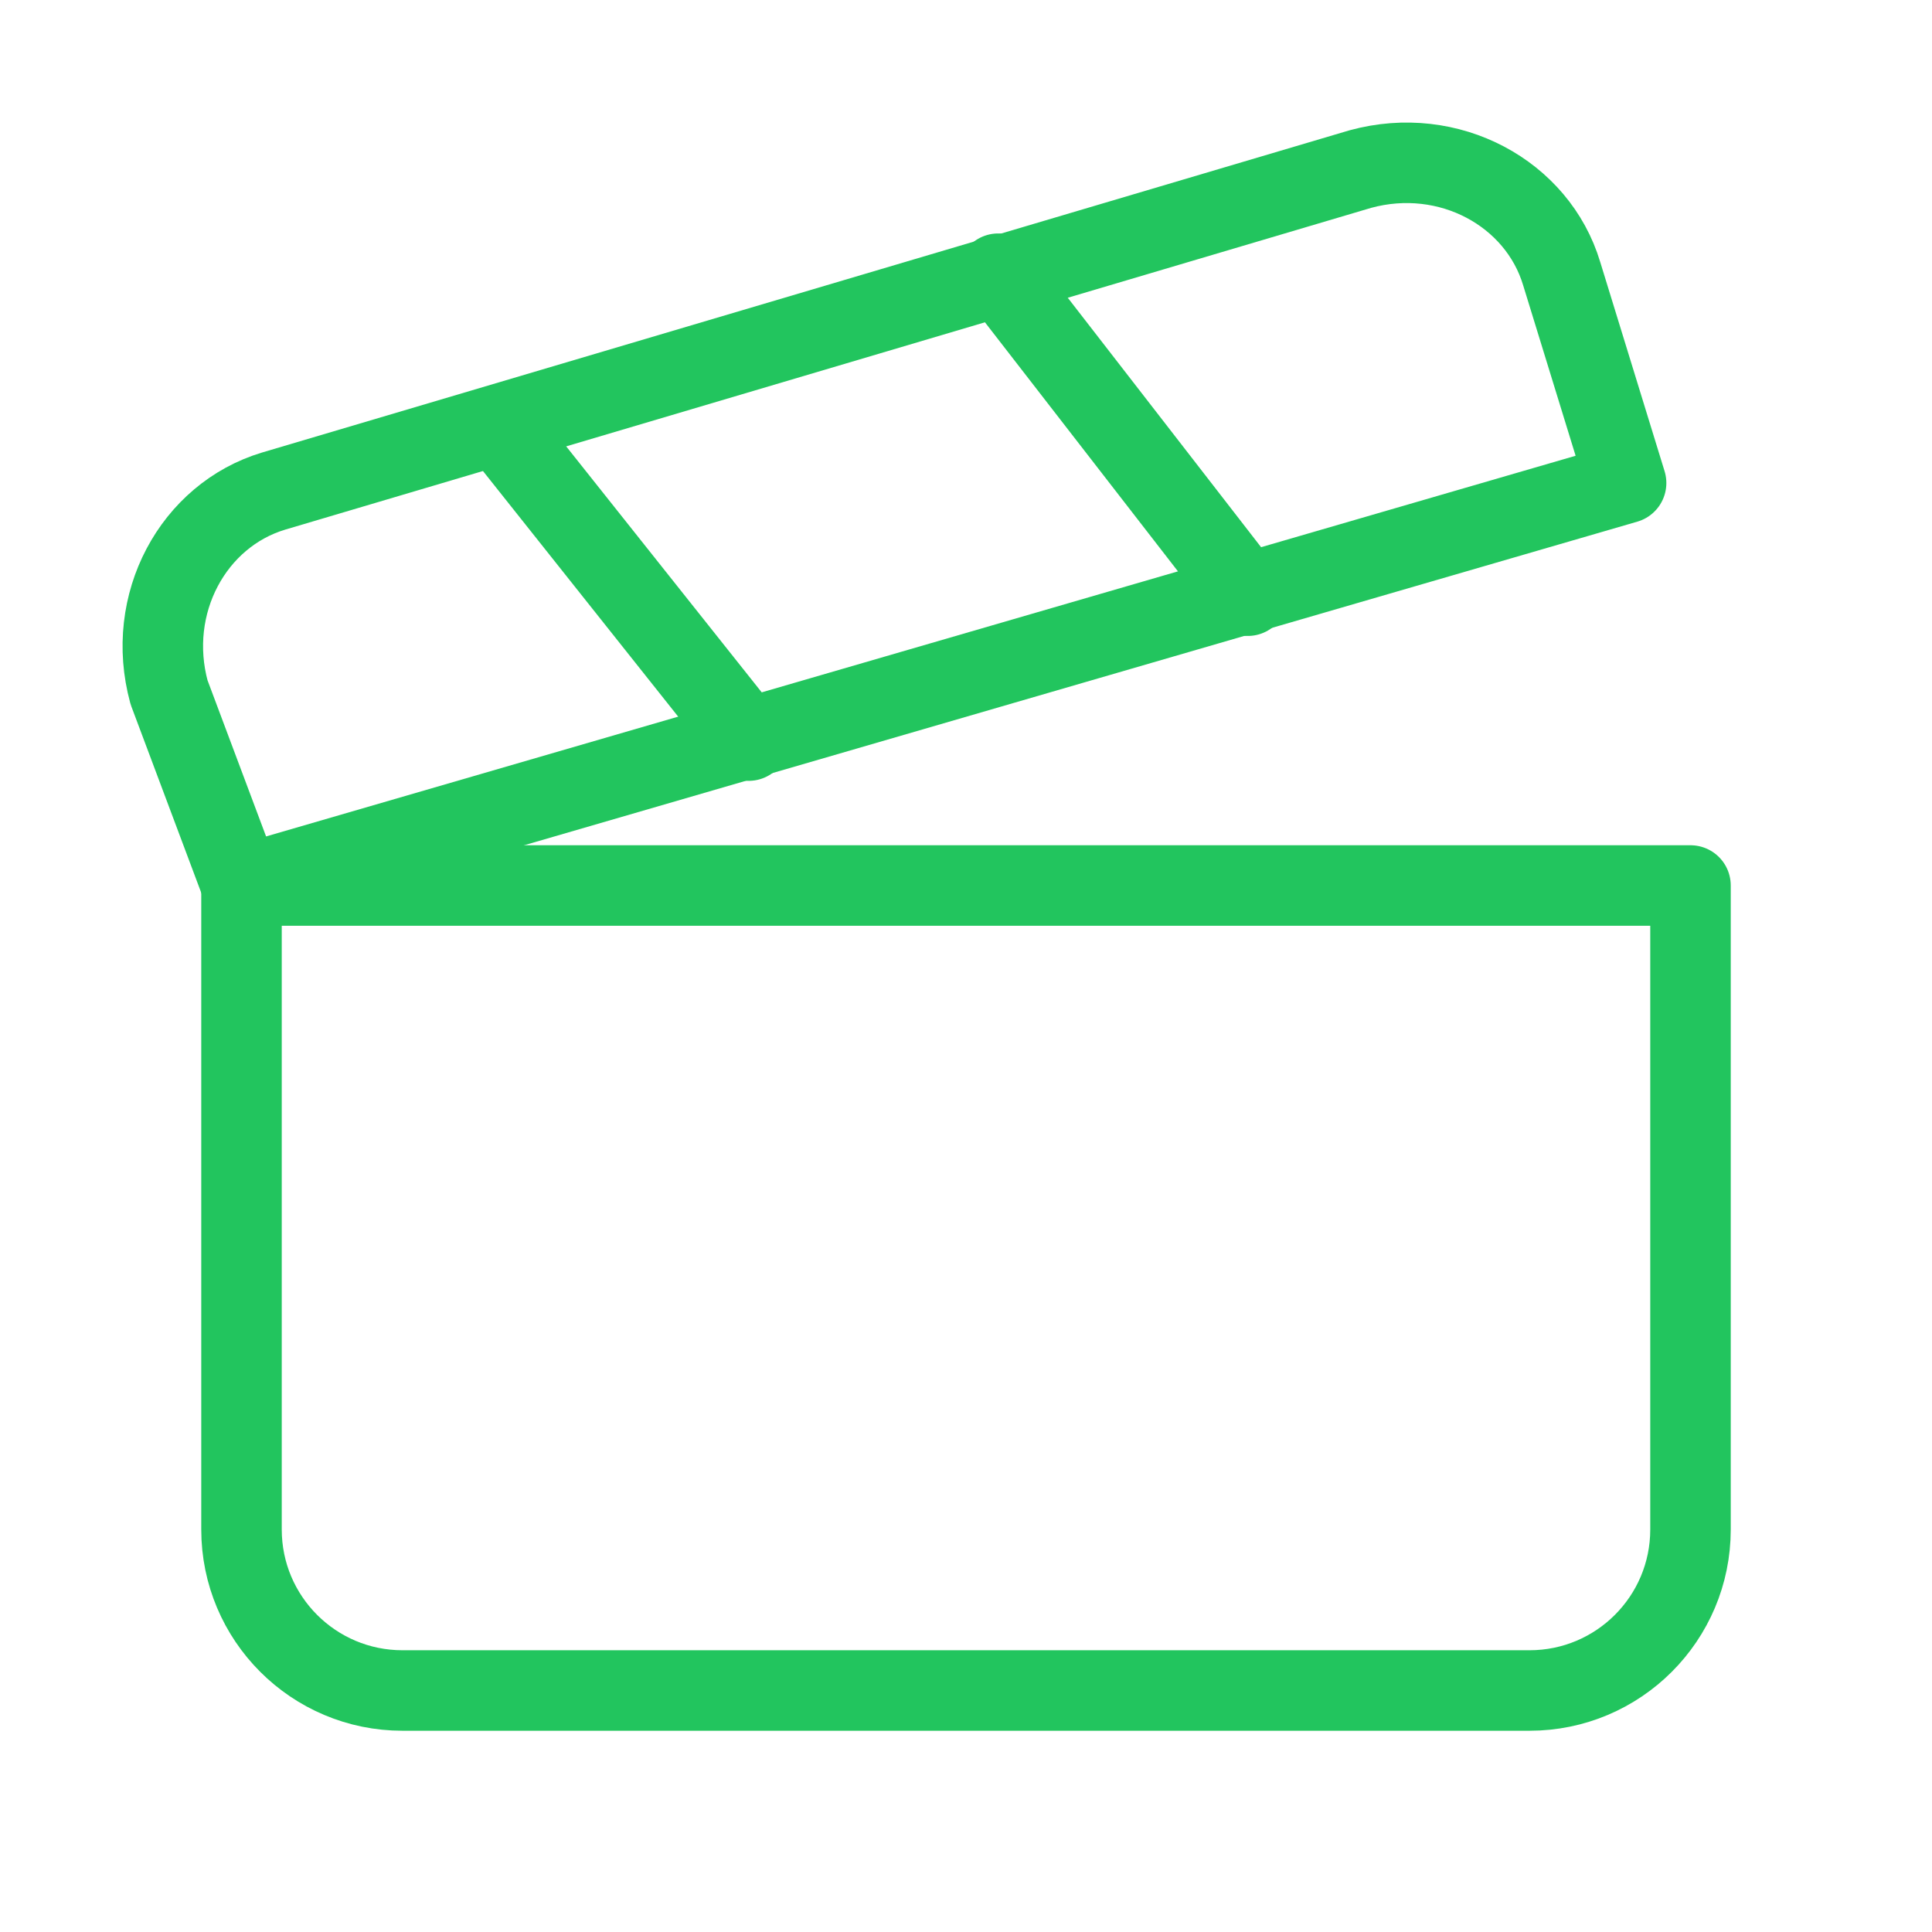
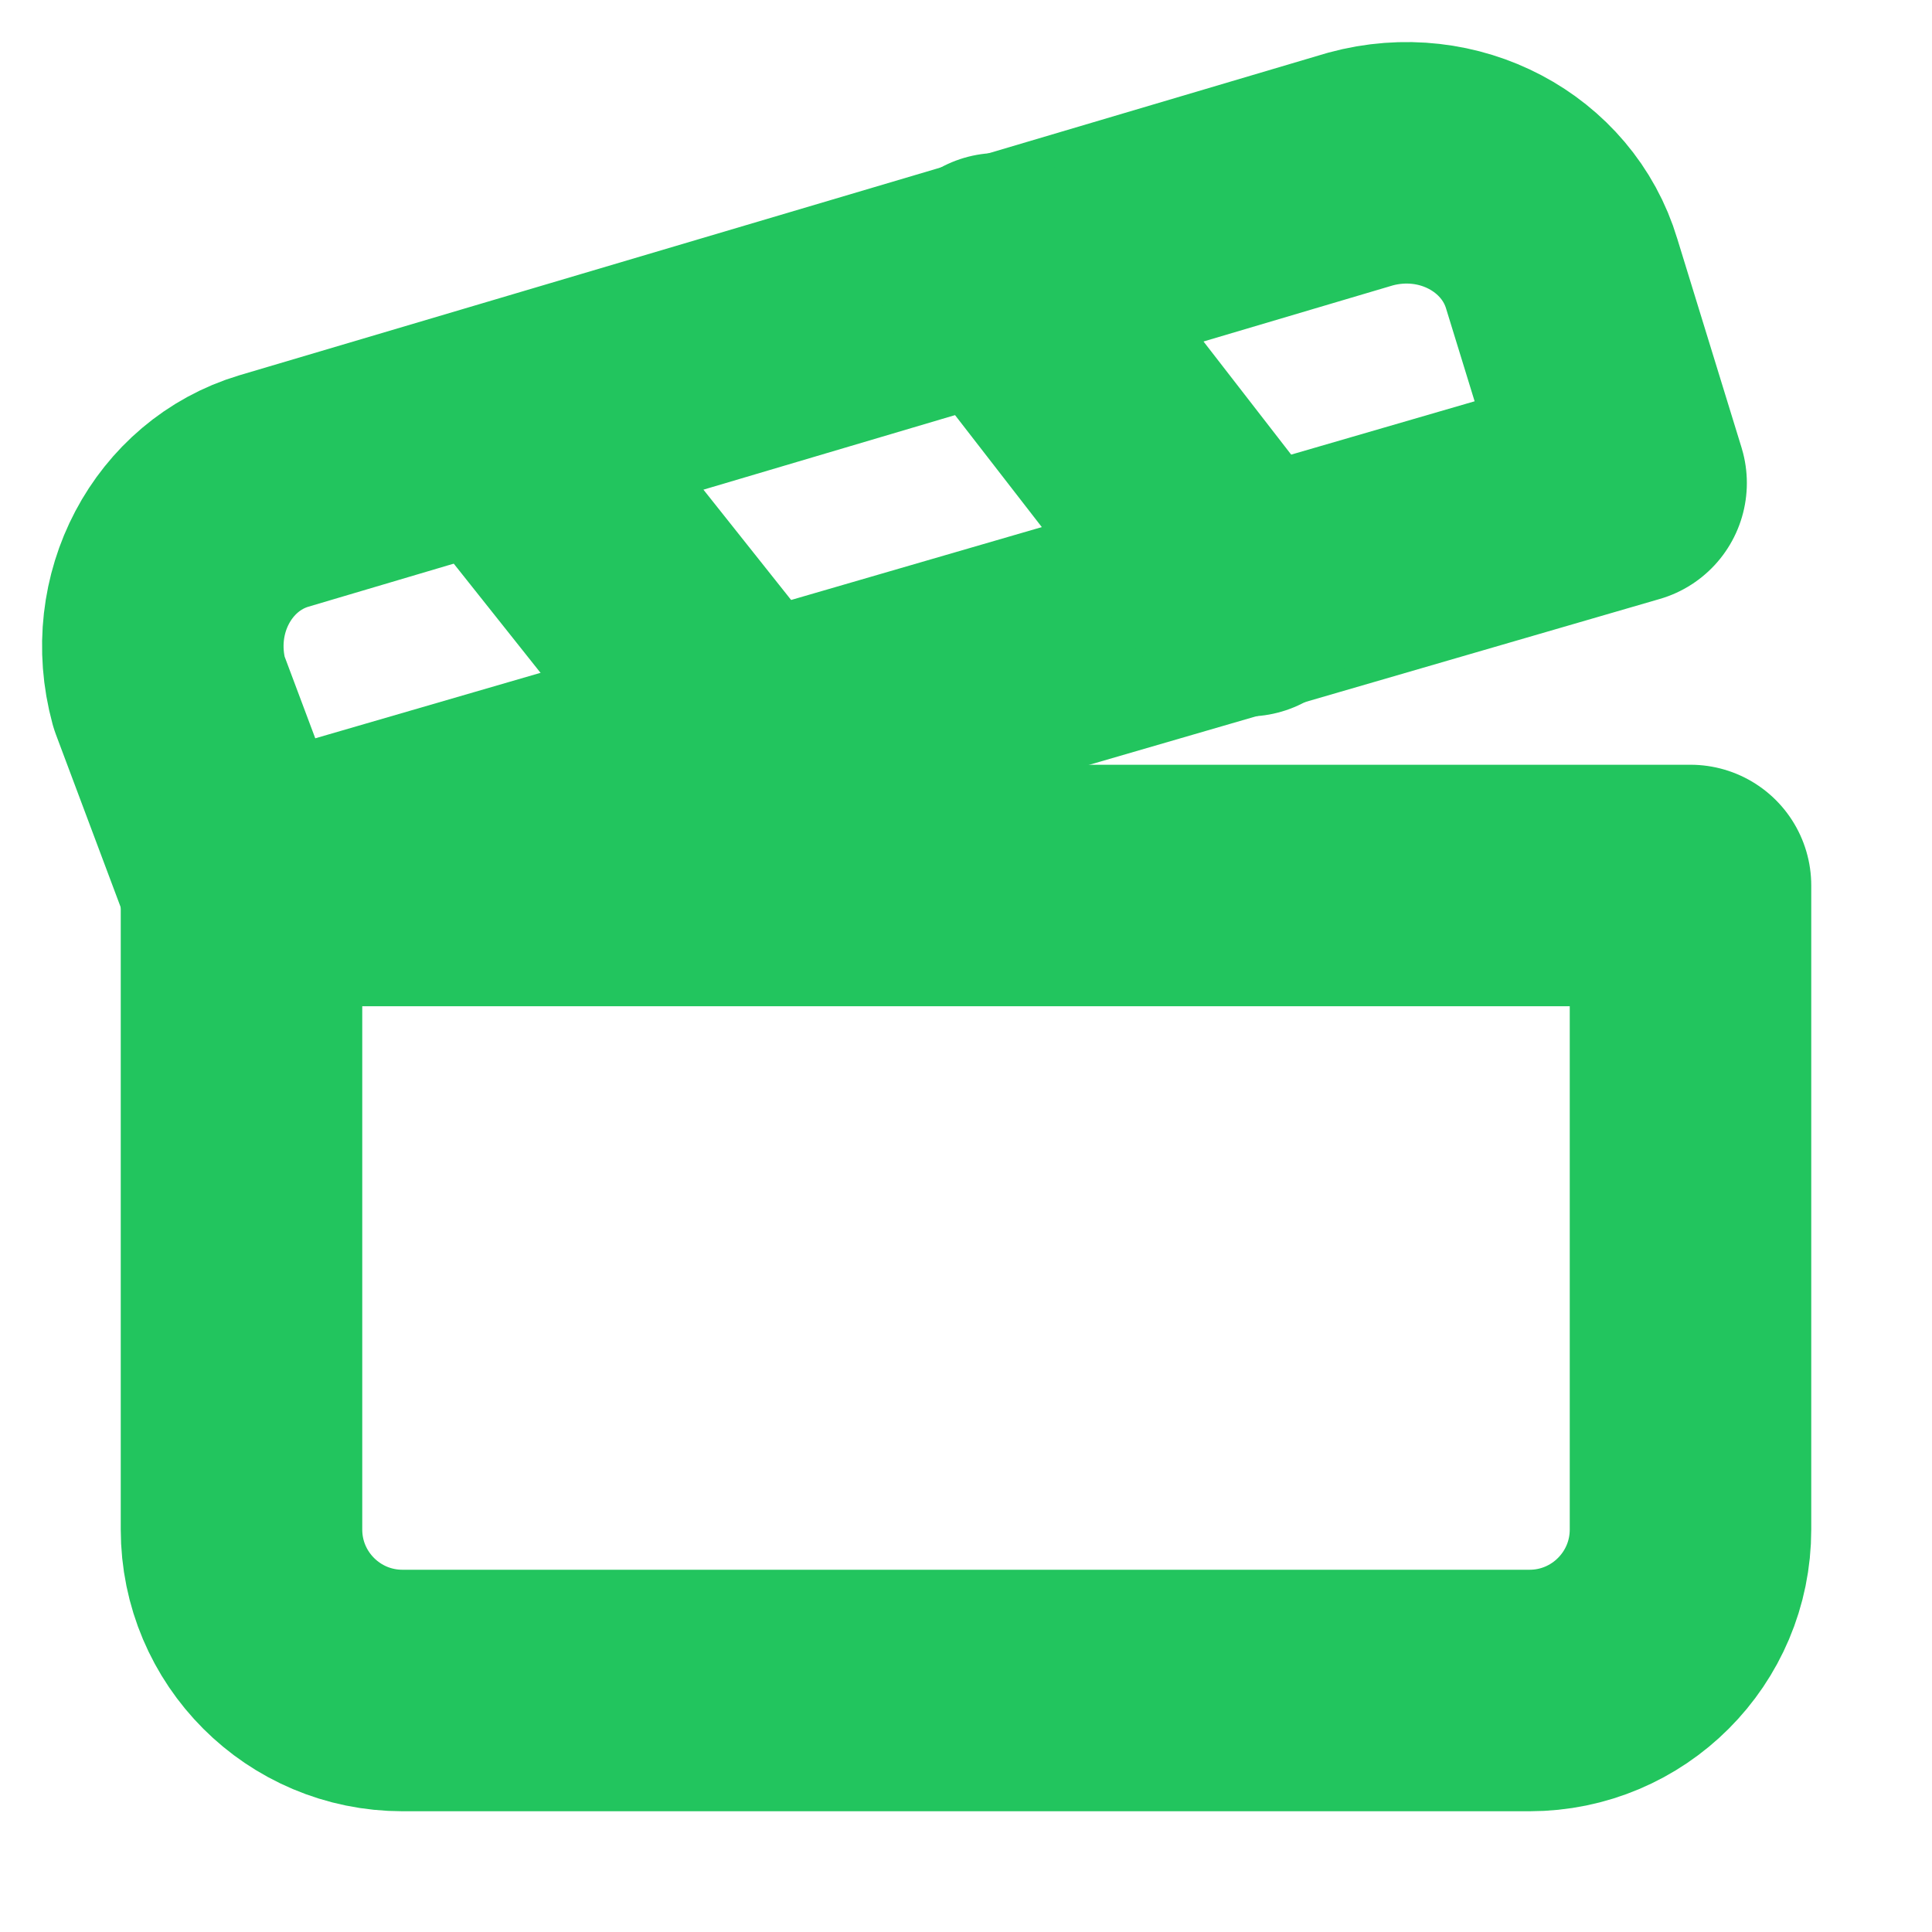
- <svg xmlns="http://www.w3.org/2000/svg" width="24" height="24" viewBox="0 0 24 24" fill="none" stroke="#22c55e" stroke-width="1" stroke-linecap="round" stroke-linejoin="round" class="lucide lucide-clapperboard">
+ <svg xmlns="http://www.w3.org/2000/svg" width="24" height="24" viewBox="0 0 24 24" fill="none" stroke="#22c55e" stroke-width="3" stroke-linecap="round" stroke-linejoin="round" class="lucide lucide-clapperboard">
  <path d="M20.2 6 3 11l-.9-2.4c-.3-1.1.3-2.2 1.3-2.5l13.5-4c1.1-.3 2.2.3 2.5 1.3Z" />
  <path d="m6.2 5.3 3.1 3.9" />
  <path d="m12.4 3.4 3.1 4" />
  <path d="M3 11h18v8a2 2 0 0 1-2 2H5a2 2 0 0 1-2-2Z" />
</svg>
